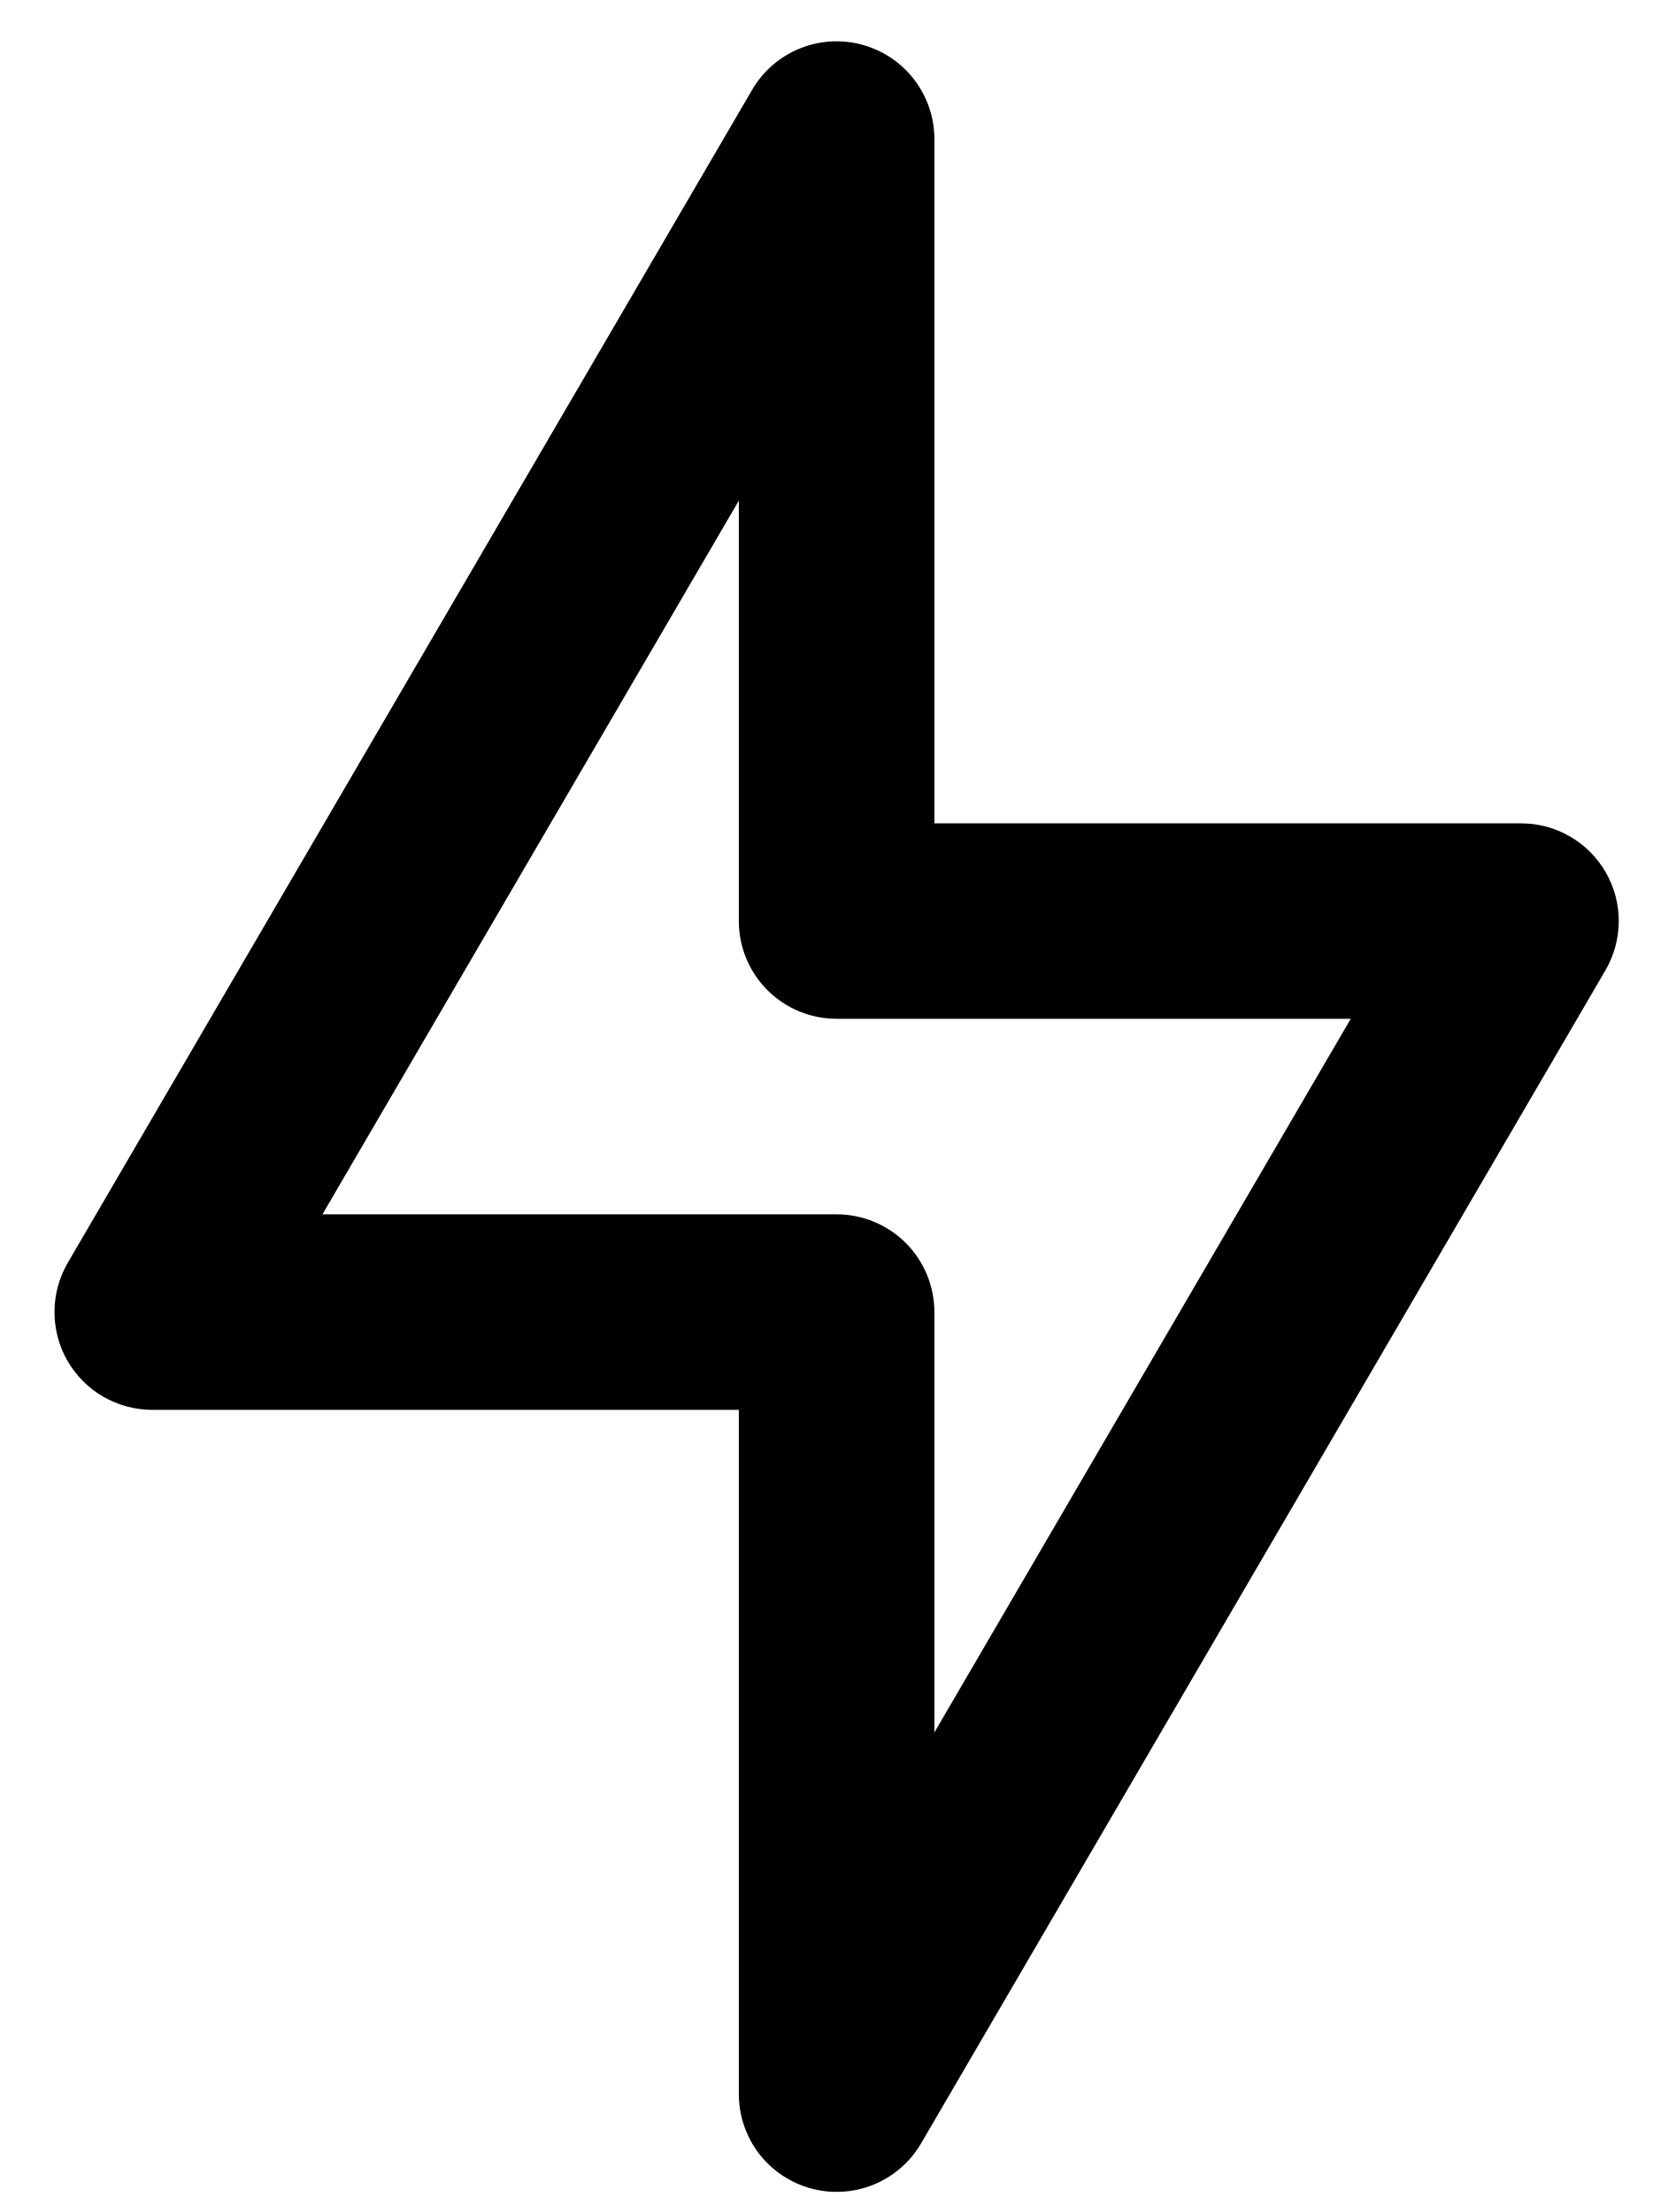
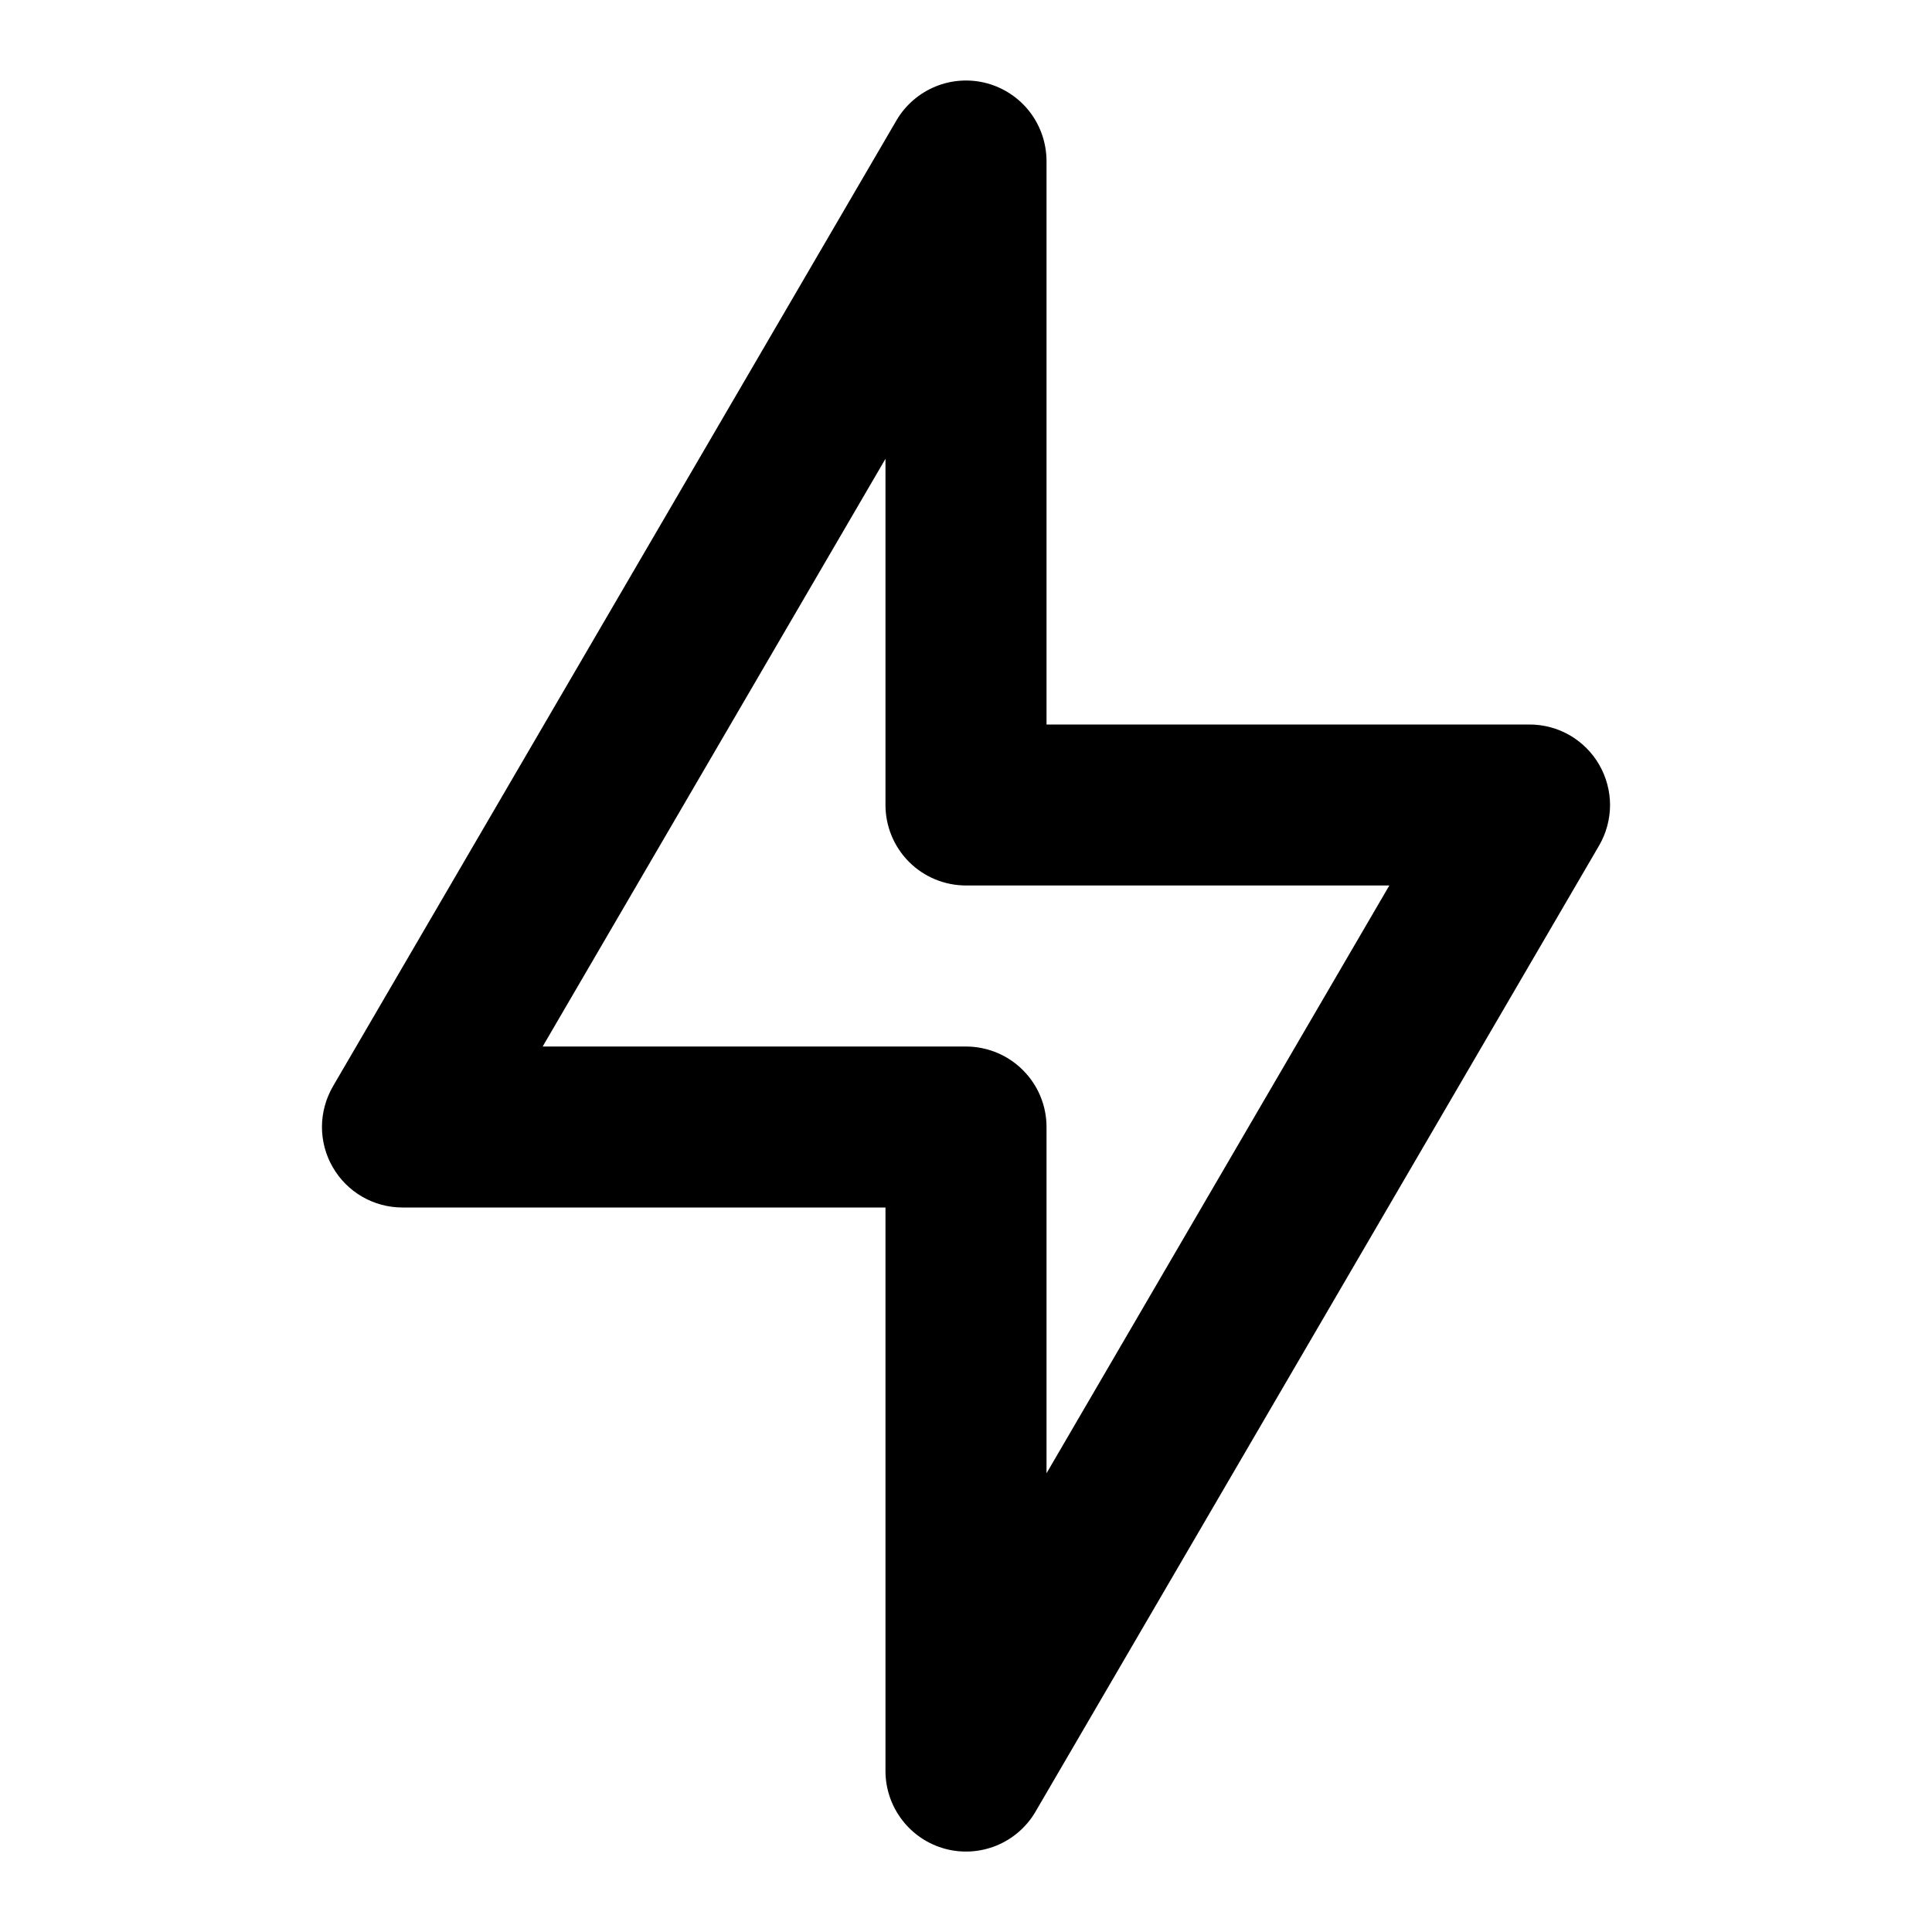
- <svg xmlns="http://www.w3.org/2000/svg" width="25" height="33" viewBox="0 0 25 33" fill="none">
-   <path fill-rule="evenodd" clip-rule="evenodd" d="M12.86 0.667C13.169 0.751 13.443 0.934 13.637 1.188C13.832 1.442 13.938 1.754 13.938 2.074V12.283H22.688C22.945 12.283 23.197 12.35 23.419 12.479C23.641 12.607 23.825 12.792 23.953 13.014C24.081 13.237 24.148 13.489 24.147 13.746C24.146 14.002 24.077 14.254 23.948 14.476L13.74 31.976C13.578 32.253 13.33 32.469 13.033 32.591C12.737 32.712 12.408 32.733 12.099 32.649C11.79 32.566 11.516 32.382 11.321 32.128C11.127 31.873 11.021 31.561 11.021 31.241V21.033H2.271C2.015 21.033 1.763 20.965 1.54 20.837C1.318 20.708 1.134 20.523 1.006 20.301C0.878 20.078 0.812 19.826 0.813 19.569C0.813 19.313 0.882 19.061 1.011 18.839L11.22 1.339C11.381 1.062 11.63 0.847 11.926 0.725C12.223 0.604 12.551 0.583 12.86 0.667V0.667ZM4.81 18.116H12.48C12.866 18.116 13.237 18.27 13.511 18.543C13.784 18.817 13.938 19.187 13.938 19.574V25.846L20.149 15.199H12.48C12.093 15.199 11.722 15.046 11.448 14.772C11.175 14.499 11.021 14.128 11.021 13.741V7.469L4.81 18.116Z" fill="#000" />
+ <svg xmlns="http://www.w3.org/2000/svg" width="25" height="25" viewBox="0 0 25 25" fill="none">
+   <path fill-rule="evenodd" clip-rule="evenodd" d="M12.772 1.078C12.993 1.138 13.188 1.269 13.327 1.45C13.466 1.632 13.541 1.855 13.542 2.083V9.375H19.792C19.975 9.375 20.155 9.423 20.314 9.515C20.472 9.607 20.604 9.739 20.695 9.898C20.786 10.057 20.834 10.237 20.834 10.42C20.833 10.604 20.784 10.784 20.692 10.942L13.4 23.442C13.285 23.64 13.107 23.794 12.896 23.881C12.684 23.968 12.449 23.983 12.228 23.923C12.007 23.863 11.812 23.732 11.673 23.55C11.534 23.368 11.458 23.146 11.458 22.917V15.625H5.208C5.025 15.625 4.845 15.577 4.686 15.485C4.528 15.393 4.396 15.261 4.305 15.102C4.213 14.943 4.166 14.763 4.166 14.58C4.167 14.397 4.216 14.217 4.308 14.058L11.6 1.558C11.715 1.361 11.893 1.207 12.104 1.12C12.316 1.033 12.551 1.018 12.772 1.078V1.078ZM7.022 13.542H12.5C12.776 13.542 13.041 13.652 13.236 13.847C13.432 14.042 13.542 14.307 13.542 14.583V19.064L17.978 11.458H12.5C12.224 11.458 11.959 11.349 11.763 11.153C11.568 10.958 11.458 10.693 11.458 10.417V5.937L7.022 13.542Z" fill="#000" />
</svg>
